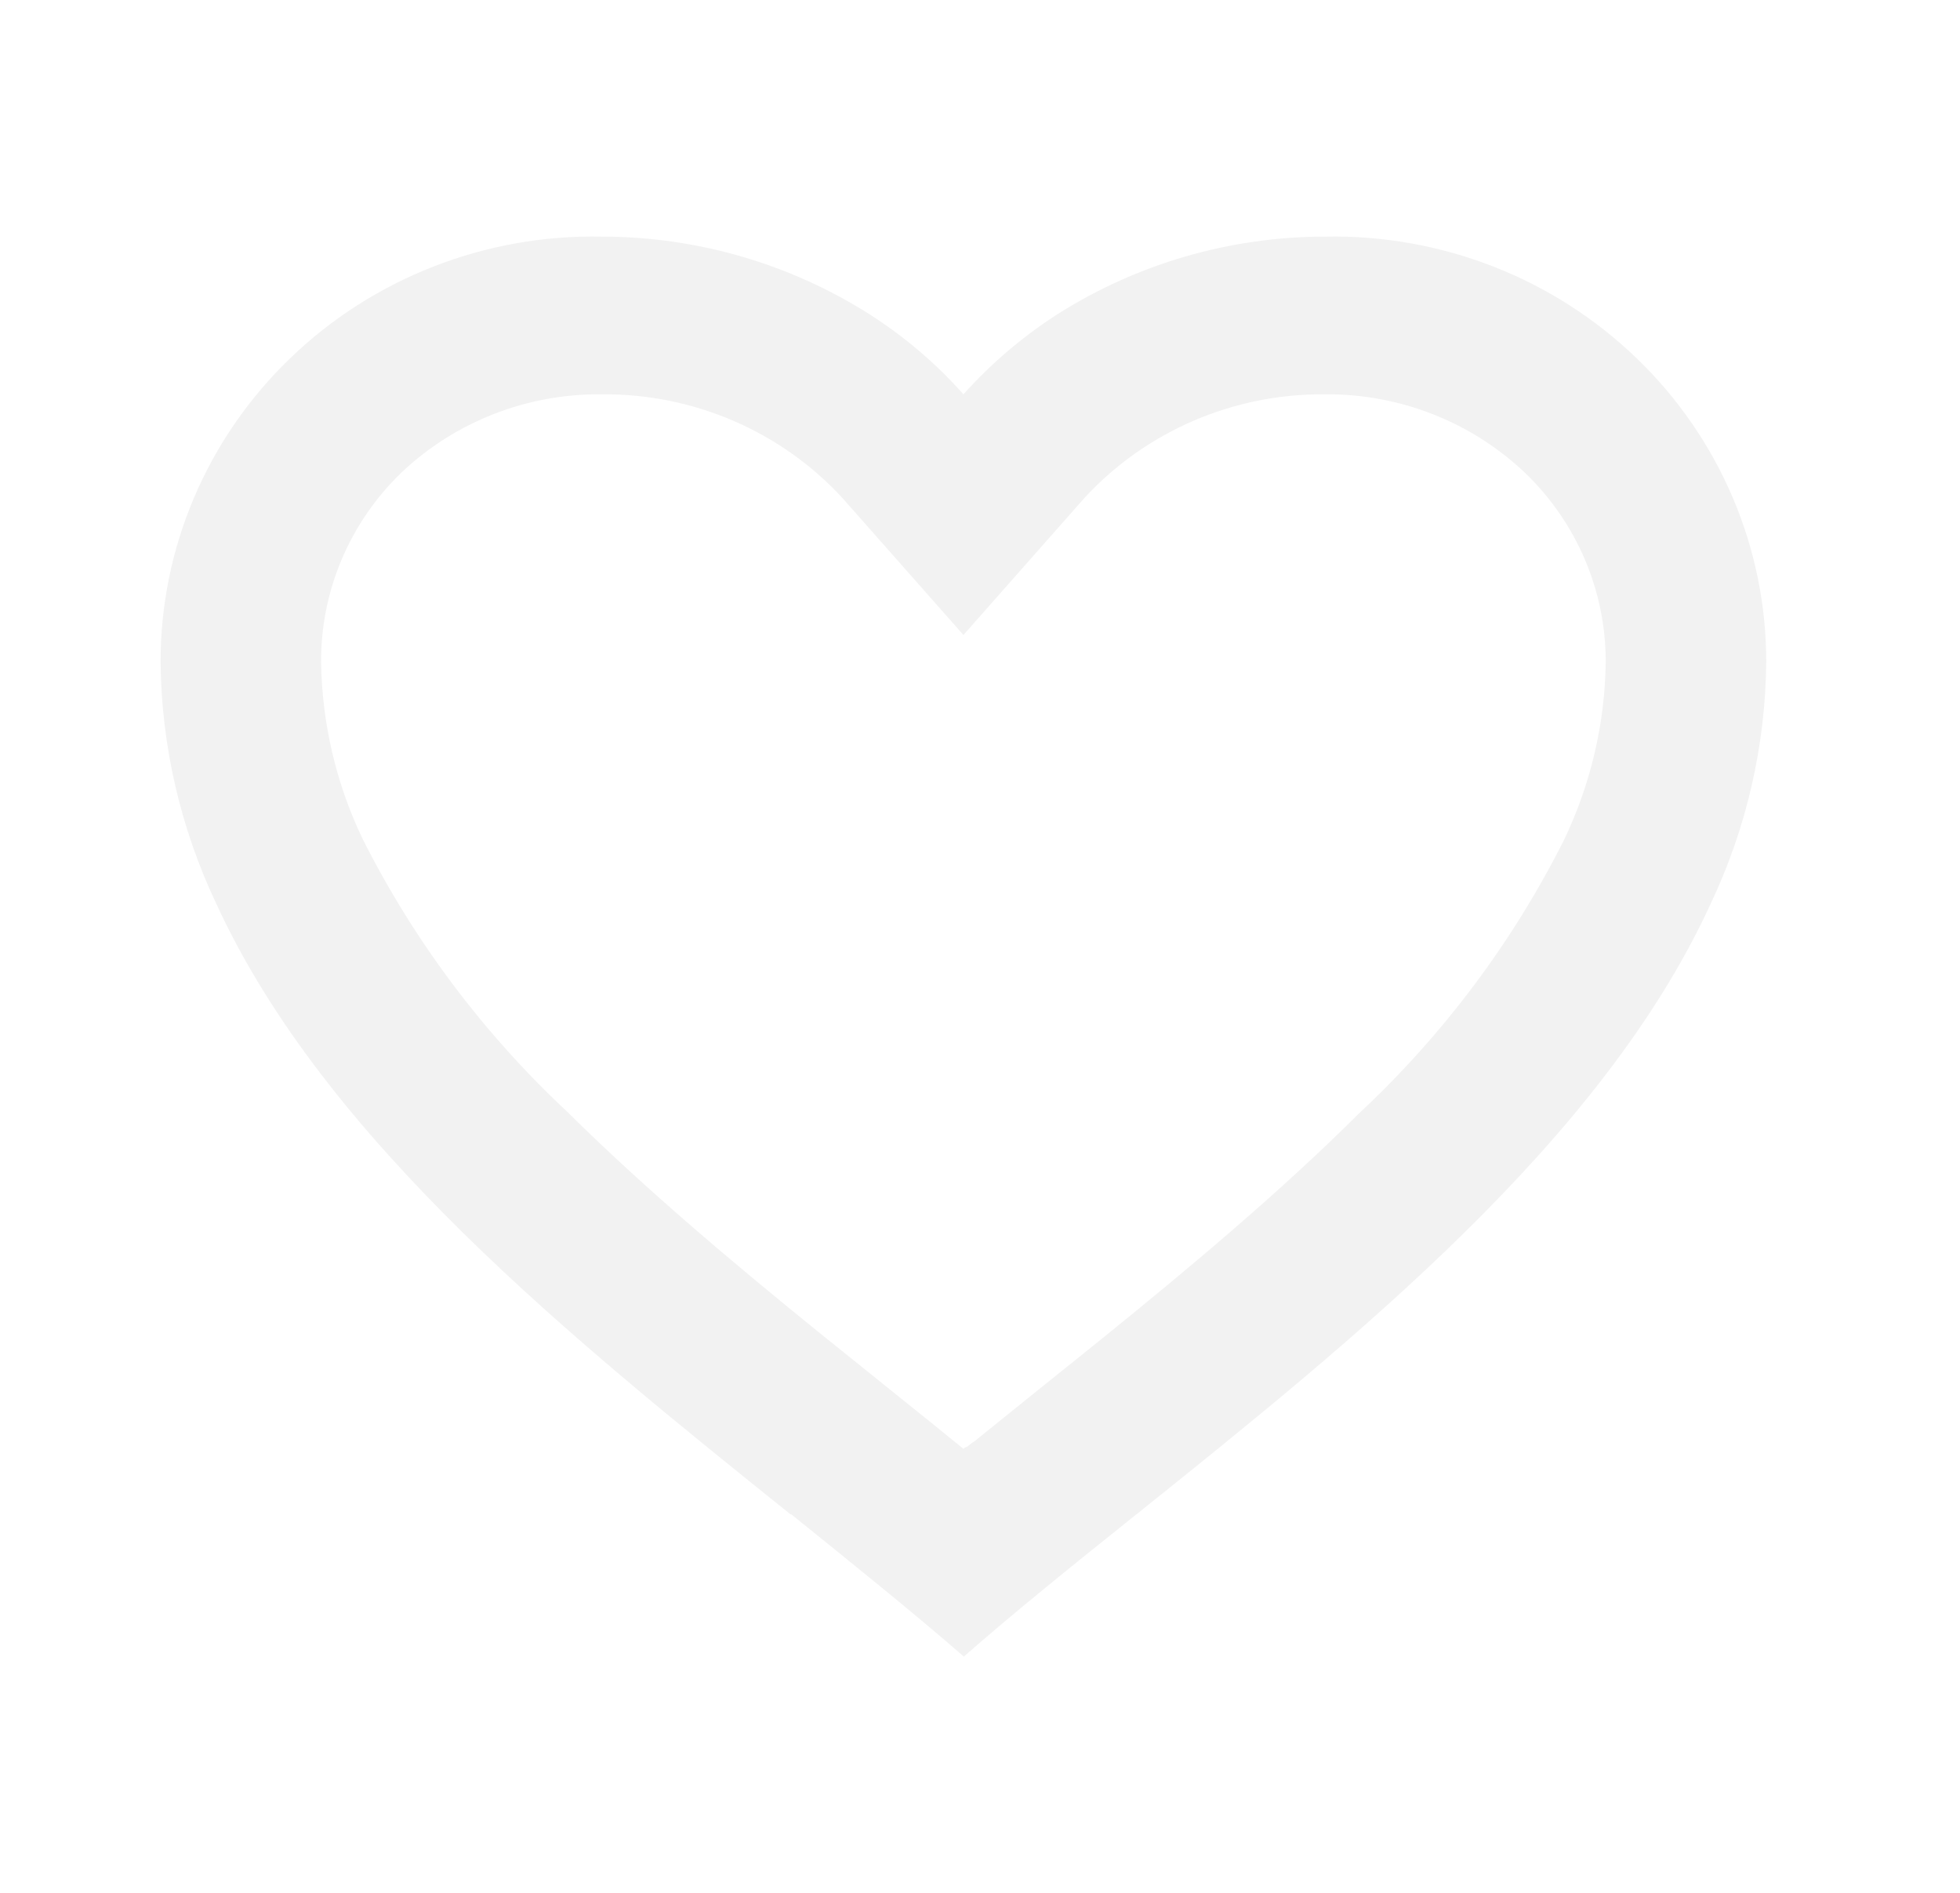
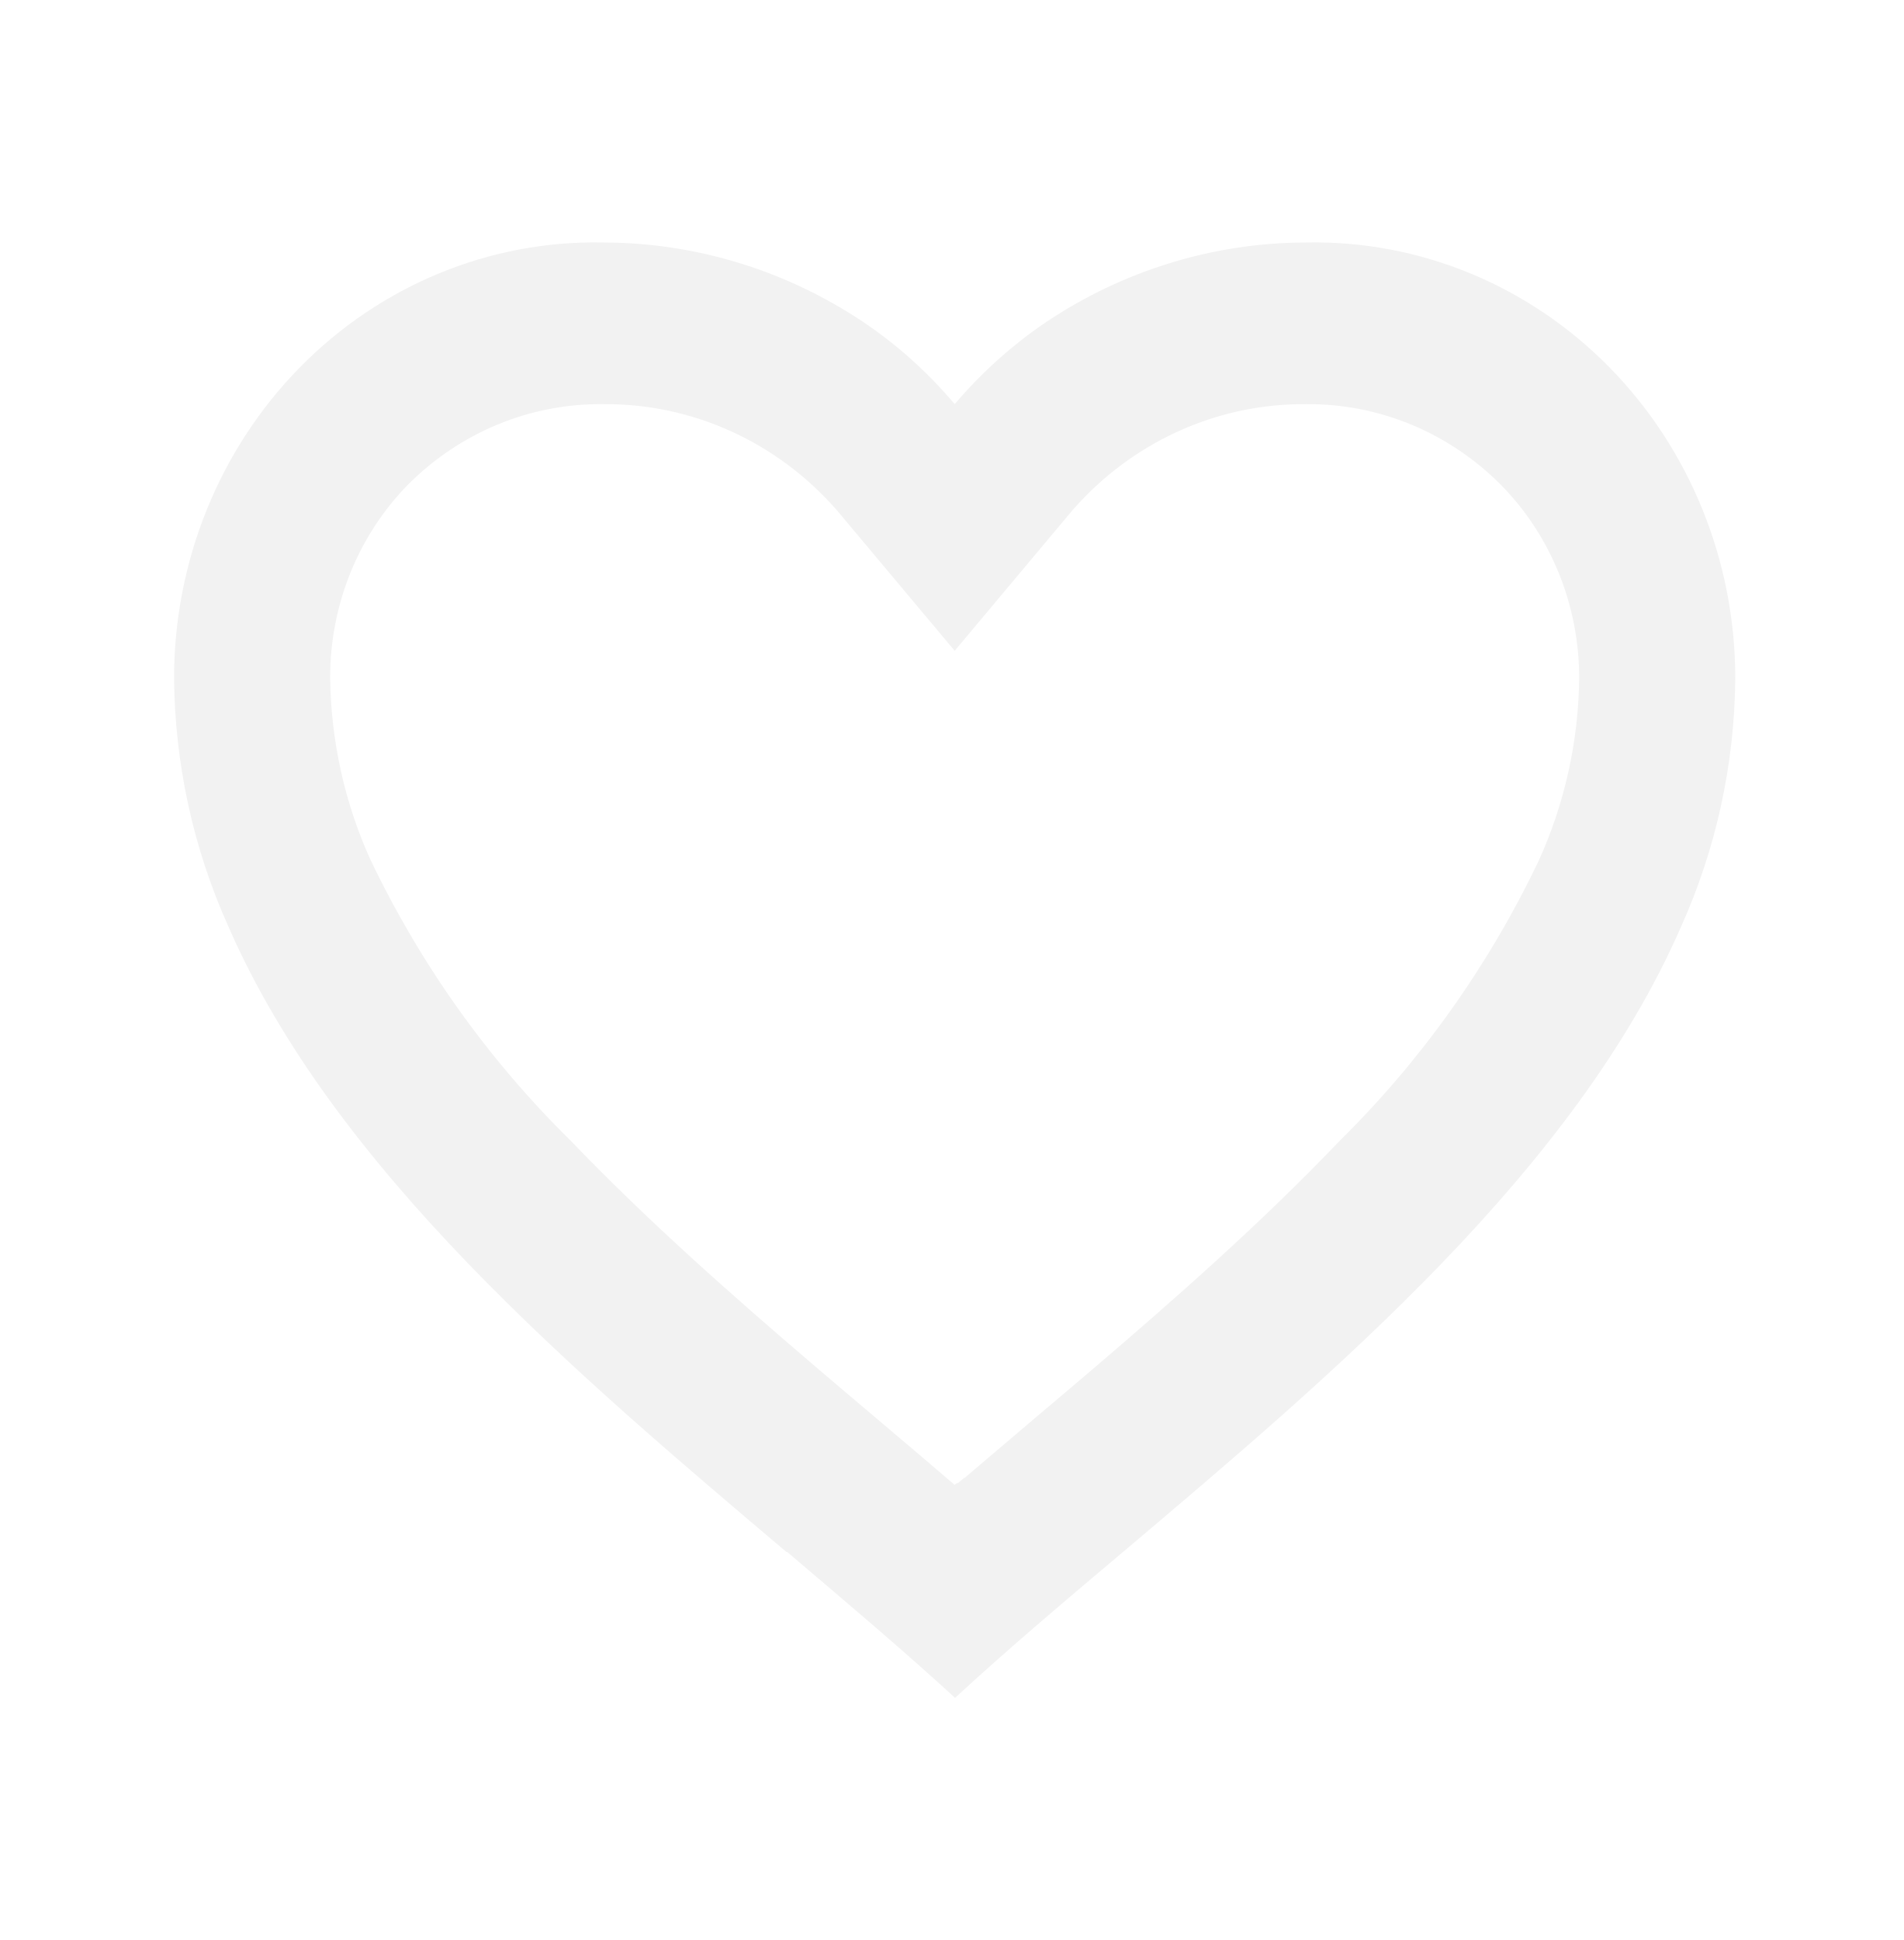
- <svg xmlns="http://www.w3.org/2000/svg" width="29" height="28" viewBox="0 0 29 28" fill="none">
-   <path d="M14.255 24.5C13.488 23.833 12.622 23.139 11.707 22.4H11.695C8.47 19.81 4.814 16.879 3.2 13.368C2.67 12.25 2.389 11.033 2.376 9.8C2.372 8.108 3.063 6.485 4.293 5.3C5.522 4.114 7.186 3.465 8.909 3.5C10.312 3.502 11.684 3.9 12.862 4.647C13.38 4.977 13.849 5.376 14.255 5.833C14.663 5.378 15.131 4.979 15.648 4.647C16.826 3.9 18.198 3.502 19.6 3.5C21.323 3.465 22.987 4.114 24.216 5.3C25.446 6.485 26.137 8.108 26.133 9.8C26.121 11.035 25.84 12.254 25.309 13.373C23.695 16.885 20.041 19.815 16.816 22.4L16.804 22.409C15.887 23.143 15.022 23.837 14.256 24.509L14.255 24.5ZM8.909 5.833C7.803 5.82 6.735 6.236 5.939 6.991C5.172 7.731 4.744 8.744 4.751 9.8C4.765 10.699 4.972 11.585 5.36 12.399C6.122 13.915 7.15 15.286 8.397 16.45C9.574 17.617 10.928 18.746 12.1 19.696C12.424 19.958 12.754 20.223 13.085 20.488L13.292 20.655C13.61 20.909 13.937 21.173 14.255 21.432L14.27 21.418L14.277 21.412H14.284L14.295 21.404H14.301H14.307L14.328 21.386L14.377 21.348L14.385 21.341L14.398 21.331H14.405L14.416 21.322L15.205 20.686L15.412 20.519C15.745 20.252 16.076 19.987 16.4 19.725C17.571 18.775 18.927 17.647 20.104 16.474C21.351 15.311 22.379 13.94 23.141 12.425C23.535 11.603 23.746 10.708 23.758 9.8C23.762 8.747 23.334 7.738 22.57 7C21.775 6.242 20.708 5.822 19.6 5.833C18.248 5.822 16.956 6.379 16.048 7.363L14.255 9.393L12.461 7.363C11.553 6.379 10.261 5.822 8.909 5.833Z" fill="#F2F2F2" />
+ <svg xmlns="http://www.w3.org/2000/svg" width="53" height="54" viewBox="0 0 53 54" fill="none">
+   <path d="M26.578 47.25C25.176 45.963 23.592 44.624 21.916 43.2H21.895C15.994 38.205 9.308 32.553 6.354 25.78C5.384 23.624 4.87 21.279 4.846 18.9C4.84 15.636 6.104 12.508 8.353 10.221C10.602 7.935 13.647 6.683 16.799 6.75C19.364 6.754 21.875 7.522 24.031 8.962C24.978 9.598 25.835 10.368 26.578 11.25C27.324 10.372 28.181 9.602 29.127 8.962C31.282 7.522 33.792 6.754 36.357 6.75C39.508 6.683 42.553 7.935 44.802 10.221C47.051 12.508 48.315 15.636 48.309 18.9C48.287 21.282 47.773 23.632 46.801 25.792C43.847 32.564 37.163 38.214 31.263 43.2L31.241 43.218C29.563 44.633 27.981 45.972 26.58 47.268L26.578 47.25ZM16.799 11.25C14.774 11.224 12.822 12.026 11.366 13.482C9.963 14.909 9.178 16.864 9.192 18.9C9.217 20.634 9.596 22.342 10.305 23.913C11.699 26.835 13.58 29.48 15.862 31.725C18.015 33.975 20.493 36.153 22.636 37.984C23.229 38.491 23.833 39.002 24.437 39.512L24.817 39.834C25.398 40.325 25.997 40.833 26.578 41.333L26.606 41.306L26.619 41.294H26.632L26.651 41.279H26.662H26.673L26.712 41.245L26.801 41.17L26.817 41.157L26.84 41.139H26.854L26.873 41.121L28.316 39.895L28.694 39.573C29.305 39.058 29.909 38.547 30.502 38.041C32.645 36.209 35.124 34.033 37.278 31.772C39.56 29.528 41.441 26.884 42.835 23.962C43.556 22.378 43.941 20.652 43.963 18.9C43.972 16.87 43.188 14.923 41.789 13.5C40.336 12.037 38.383 11.229 36.357 11.25C33.883 11.228 31.519 12.302 29.859 14.2L26.578 18.115L23.296 14.2C21.636 12.302 19.272 11.228 16.799 11.25Z" fill="#F2F2F2" />
</svg>
